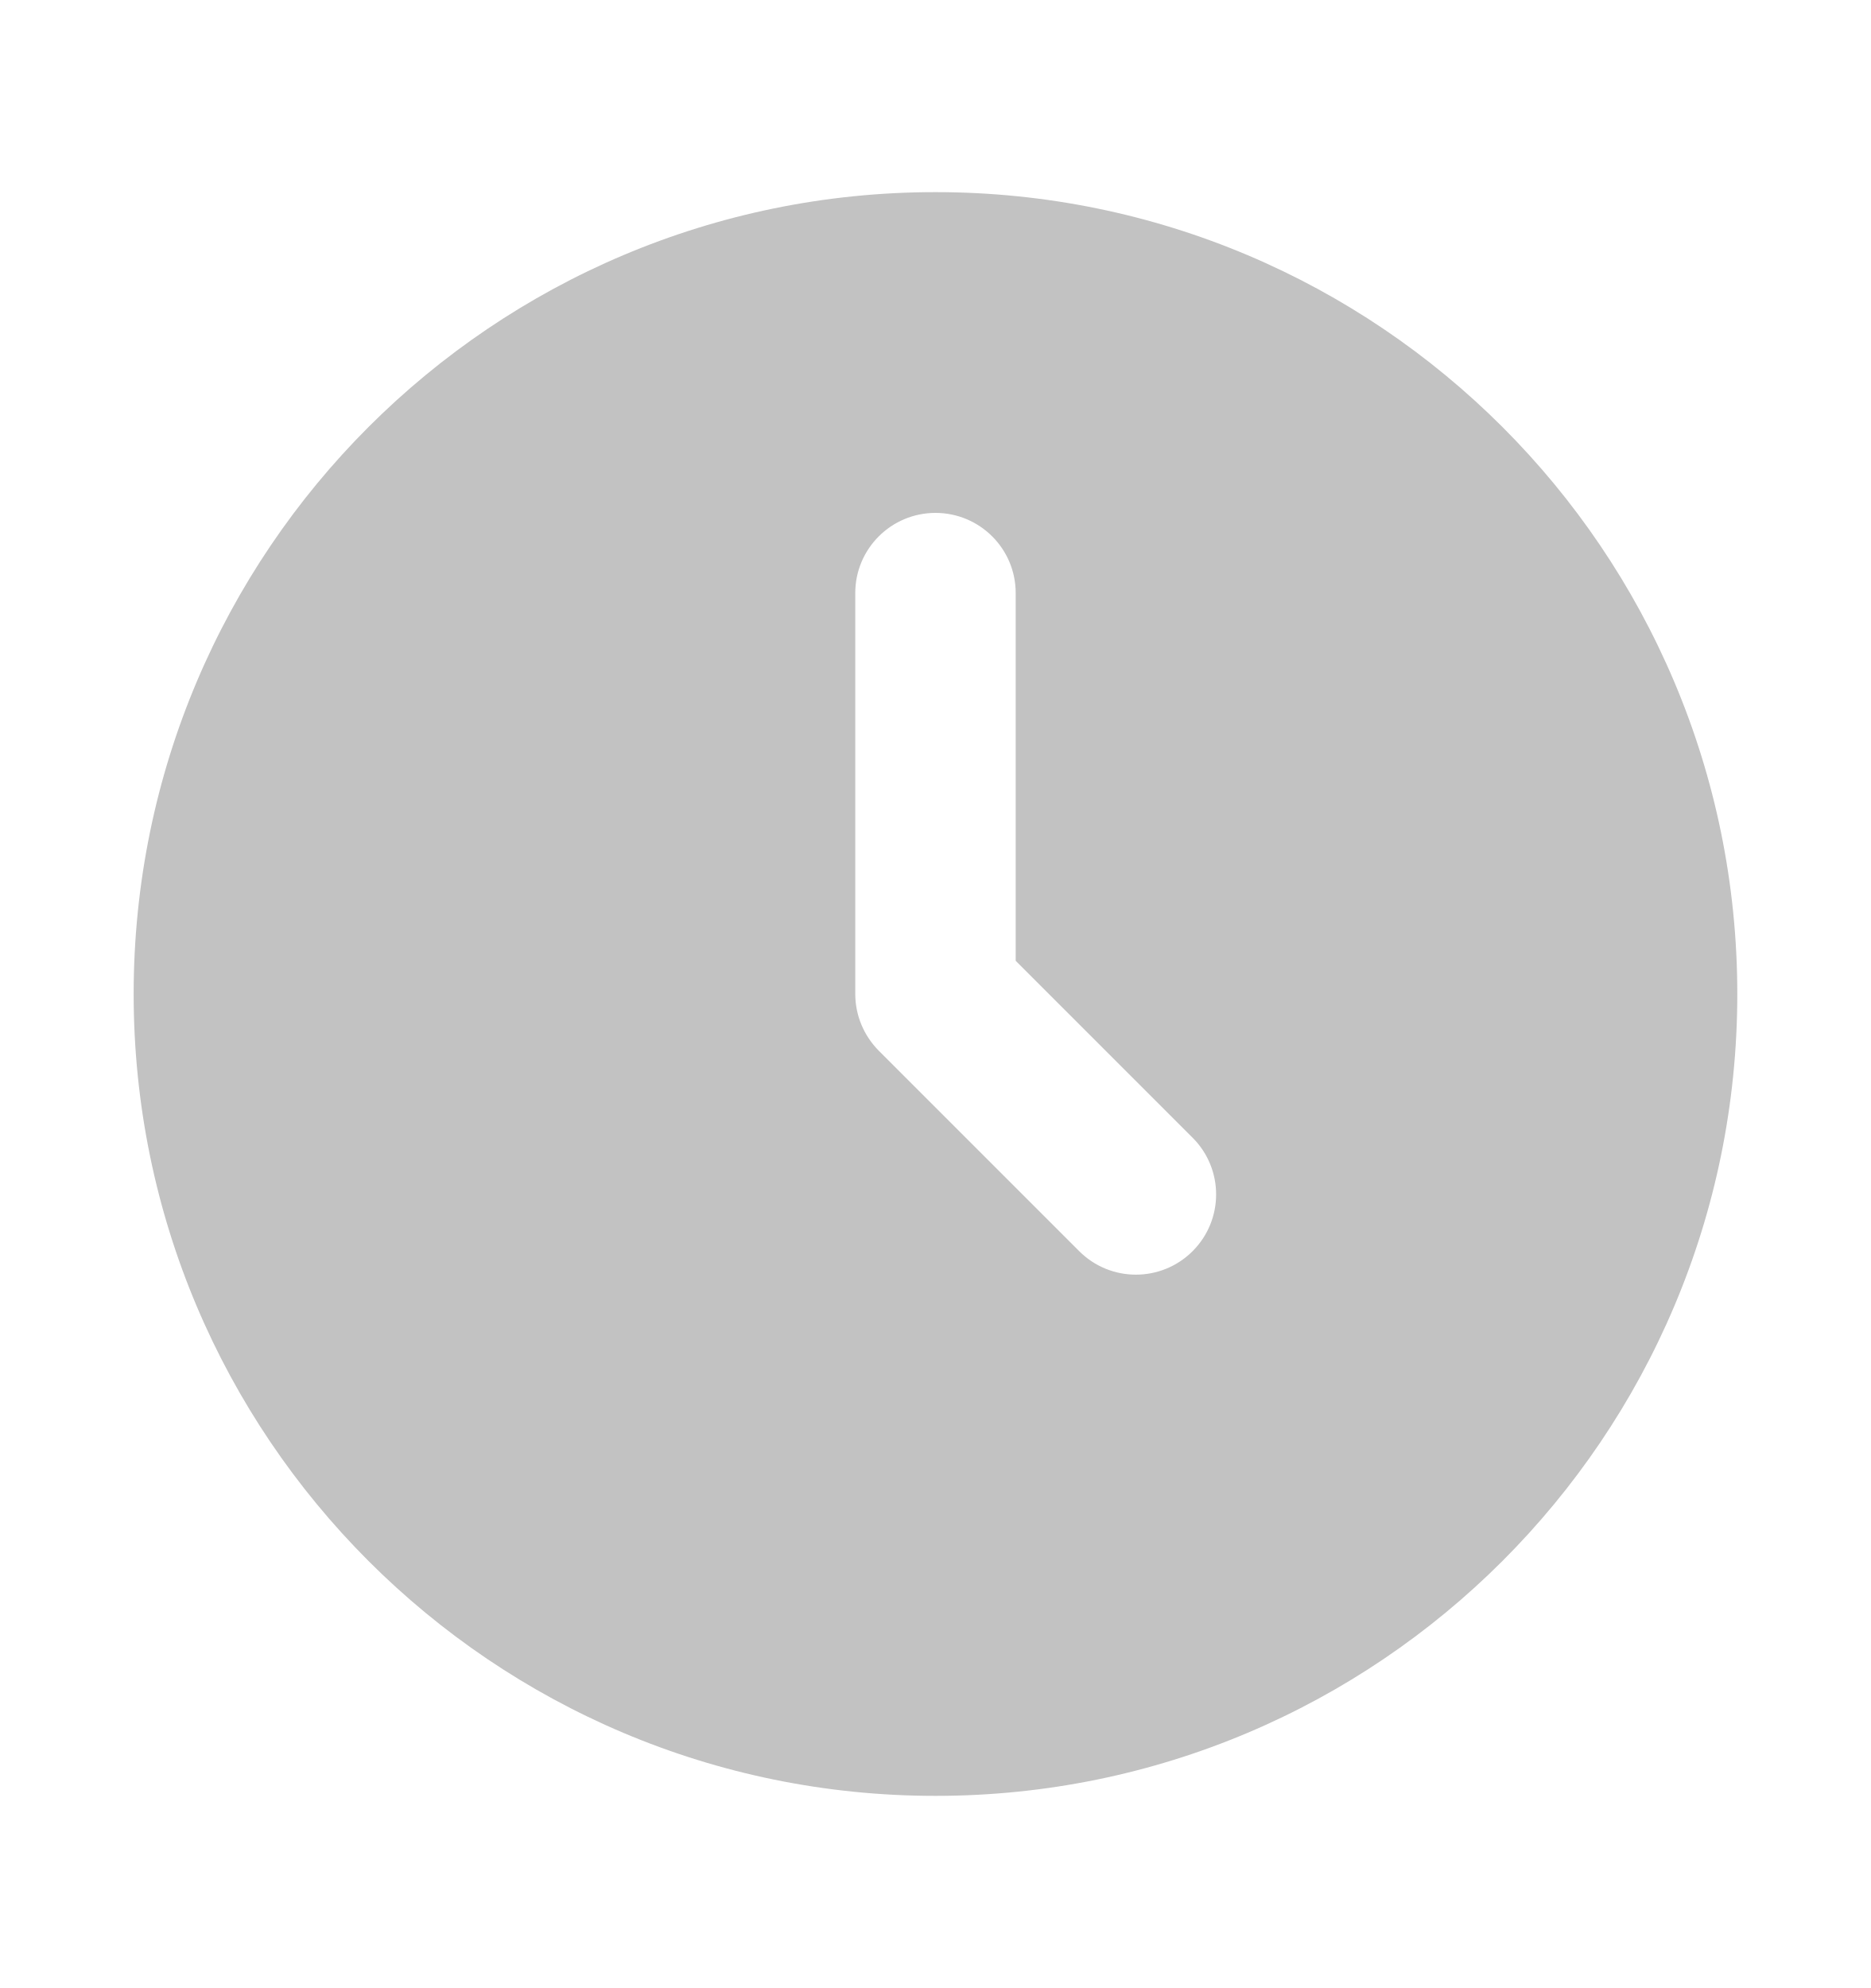
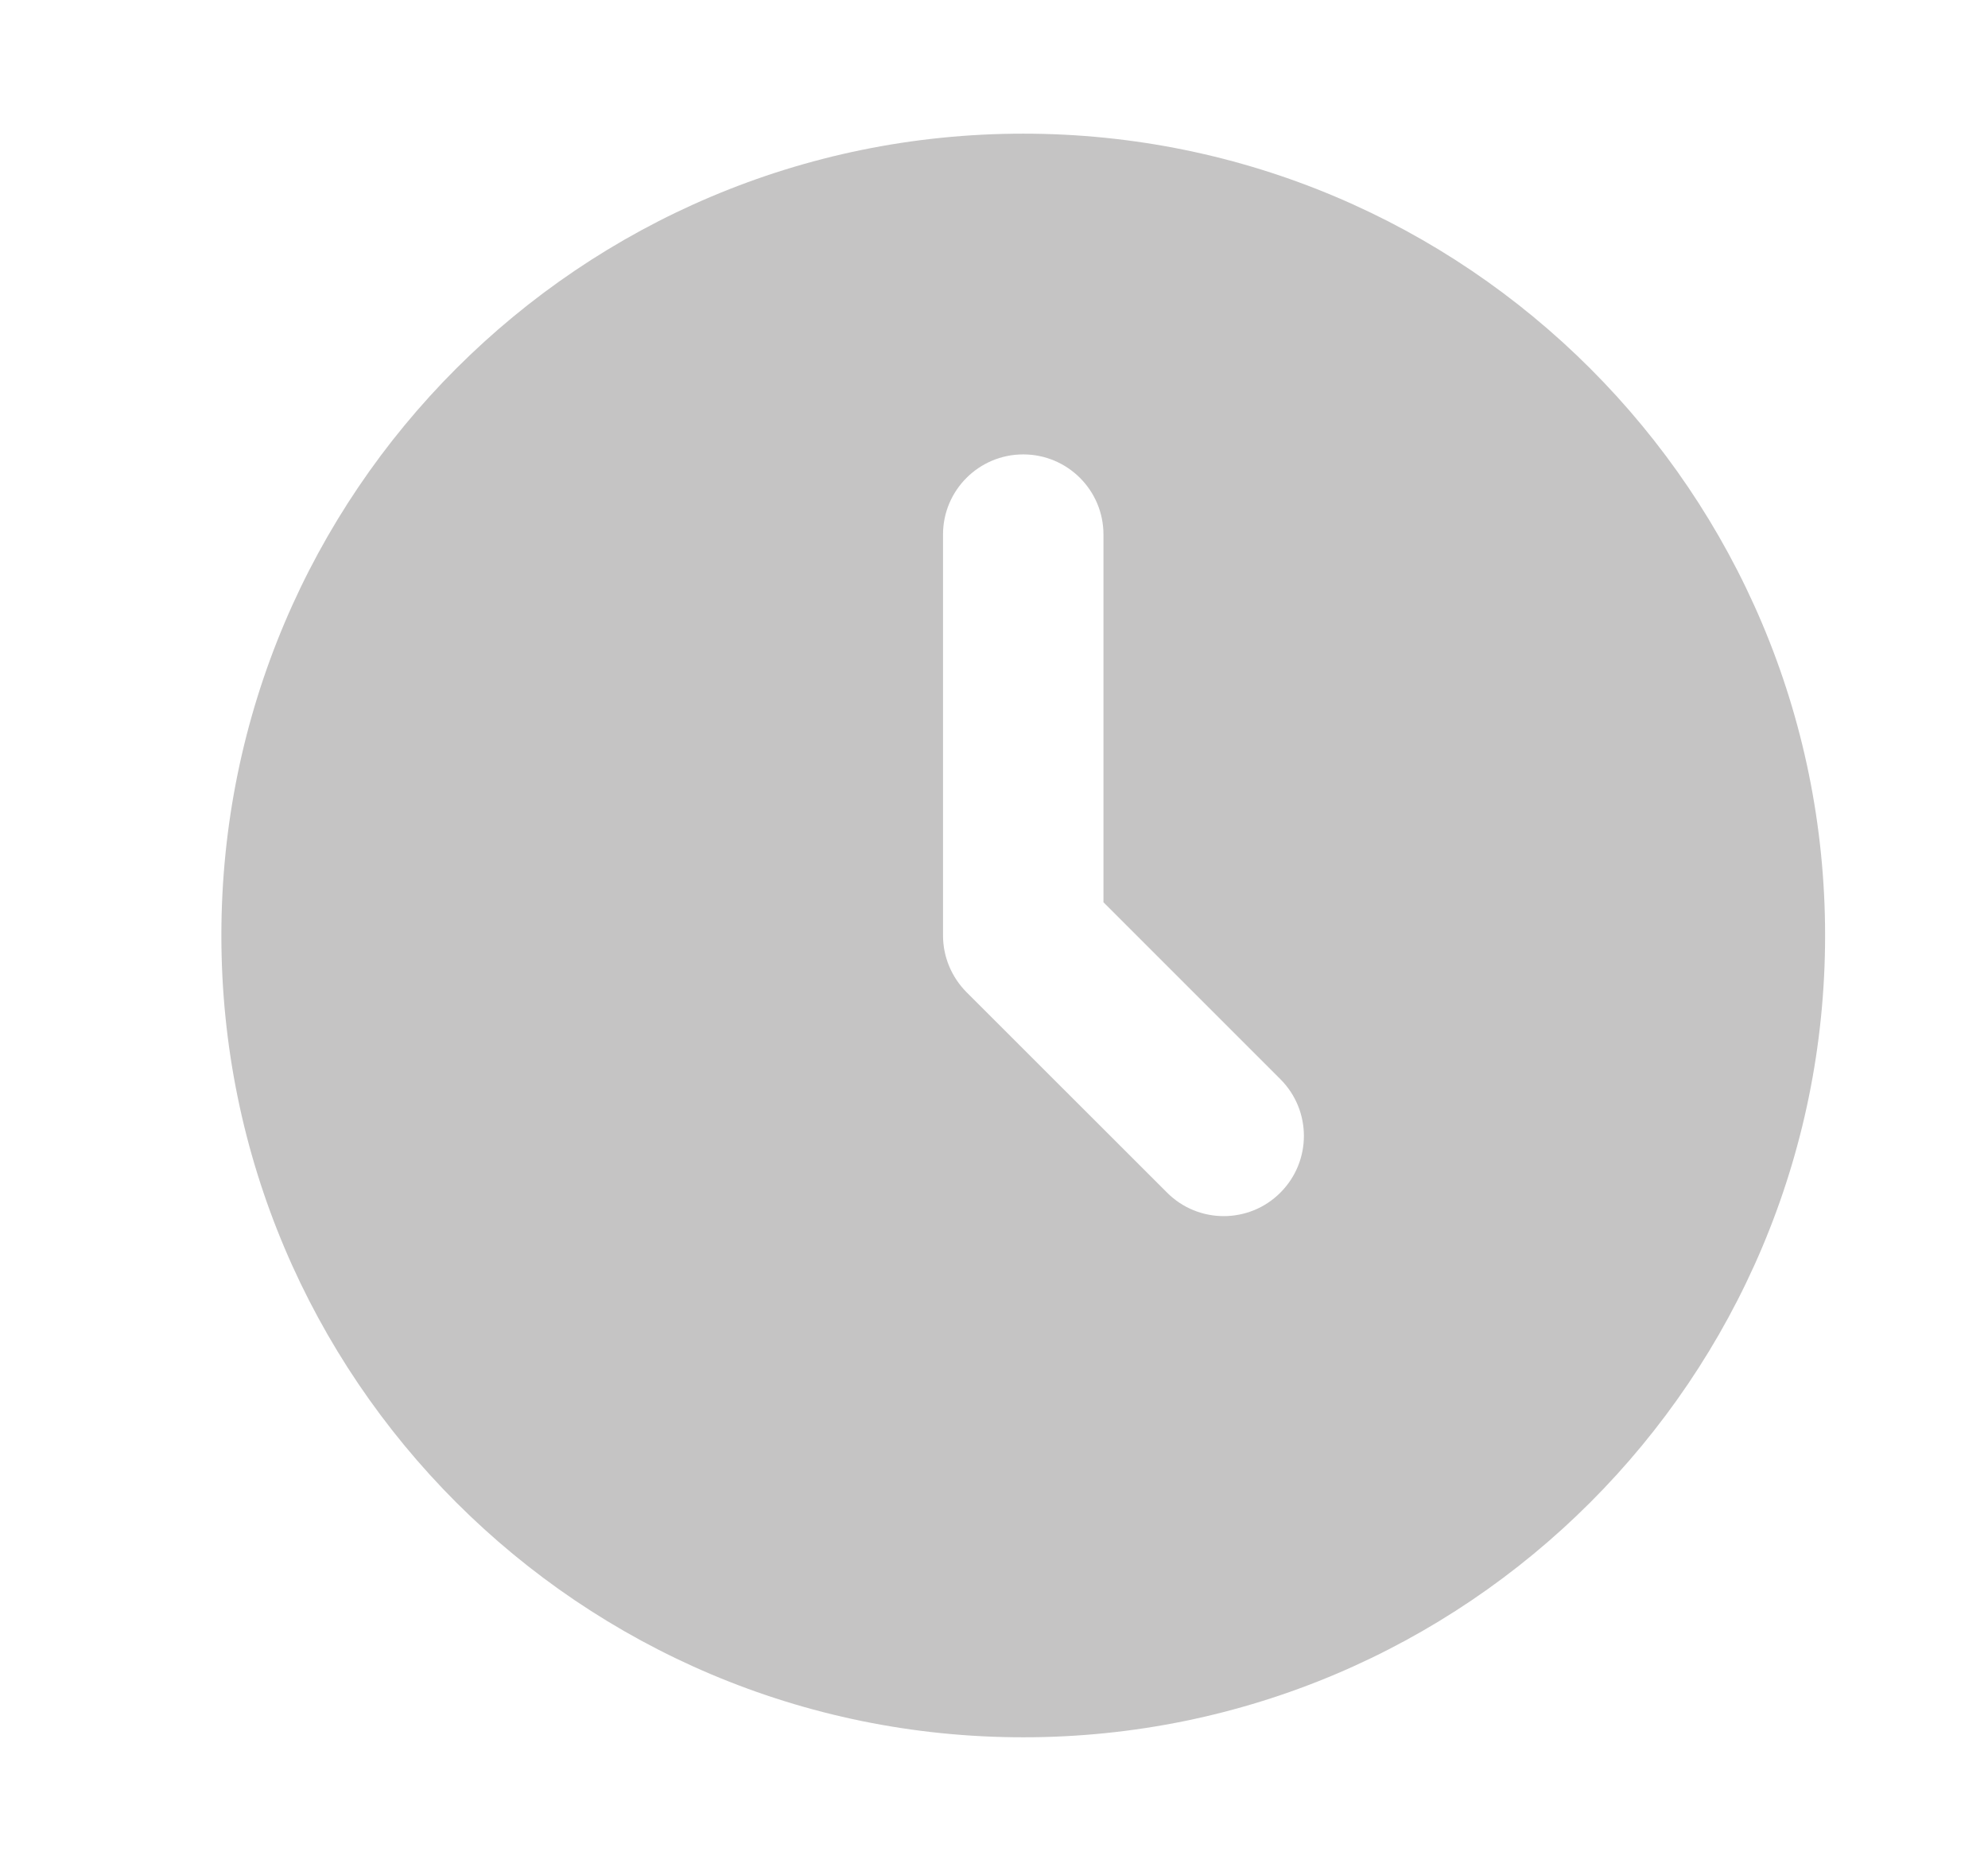
- <svg xmlns="http://www.w3.org/2000/svg" width="16" height="17" viewBox="0 0 16 17" fill="none">
+ <svg xmlns="http://www.w3.org/2000/svg" width="17" height="16" viewBox="0 0 17 16" fill="none">
  <g opacity="0.6">
-     <path fill-rule="evenodd" clip-rule="evenodd" d="M8 15.357C11.787 15.357 14.857 12.287 14.857 8.5C14.857 4.713 11.787 1.643 8 1.643C4.213 1.643 1.143 4.713 1.143 8.5C1.143 12.287 4.213 15.357 8 15.357ZM8.686 5.071C8.686 4.693 8.379 4.386 8 4.386C7.621 4.386 7.314 4.693 7.314 5.071V8.5C7.314 8.682 7.387 8.856 7.515 8.985L9.229 10.699C9.497 10.967 9.931 10.967 10.199 10.699C10.467 10.431 10.467 9.997 10.199 9.729L8.686 8.216V5.071Z" fill="#999999" />
+     <path fill-rule="evenodd" clip-rule="evenodd" d="M8.75 14.857C12.537 14.857 15.607 11.787 15.607 8C15.607 4.213 12.537 1.143 8.75 1.143C4.963 1.143 1.893 4.213 1.893 8C1.893 11.787 4.963 14.857 8.75 14.857ZM9.436 4.571C9.436 4.193 9.129 3.886 8.75 3.886C8.371 3.886 8.064 4.193 8.064 4.571V8C8.064 8.182 8.137 8.356 8.265 8.485L9.98 10.199C10.247 10.467 10.682 10.467 10.949 10.199C11.217 9.931 11.217 9.497 10.949 9.229L9.436 7.716V4.571Z" fill="#9E9D9D" />
  </g>
</svg>
